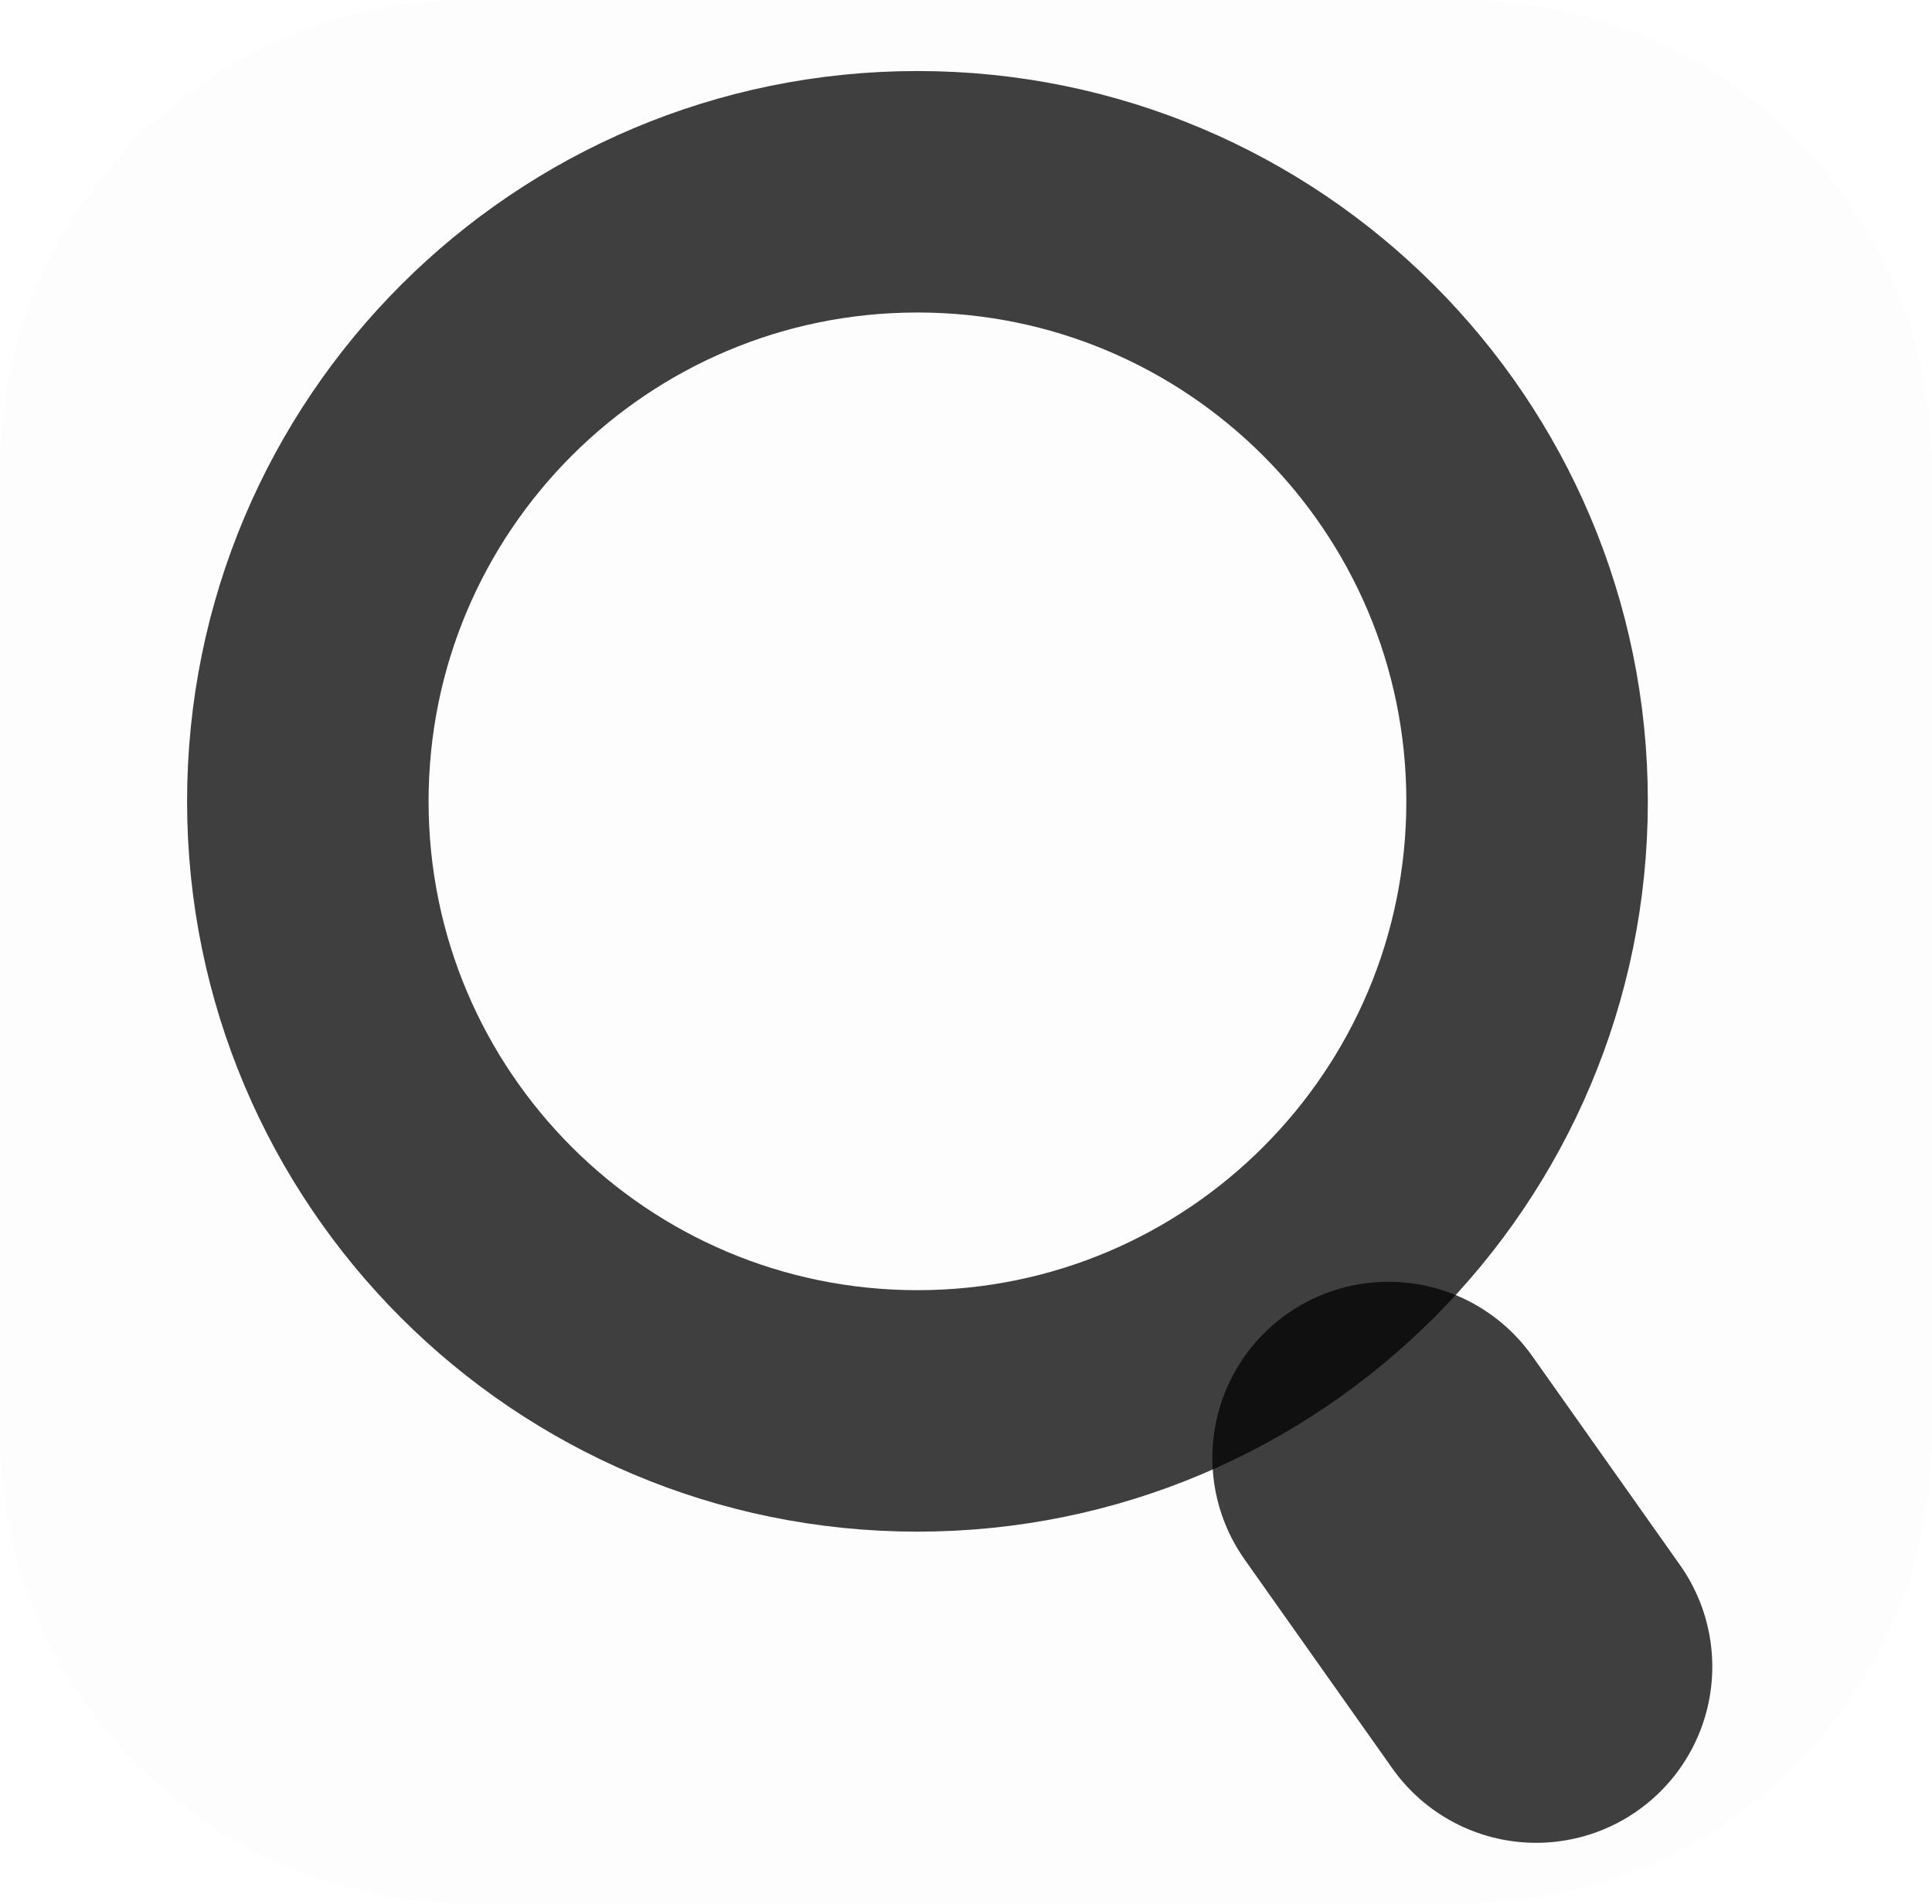
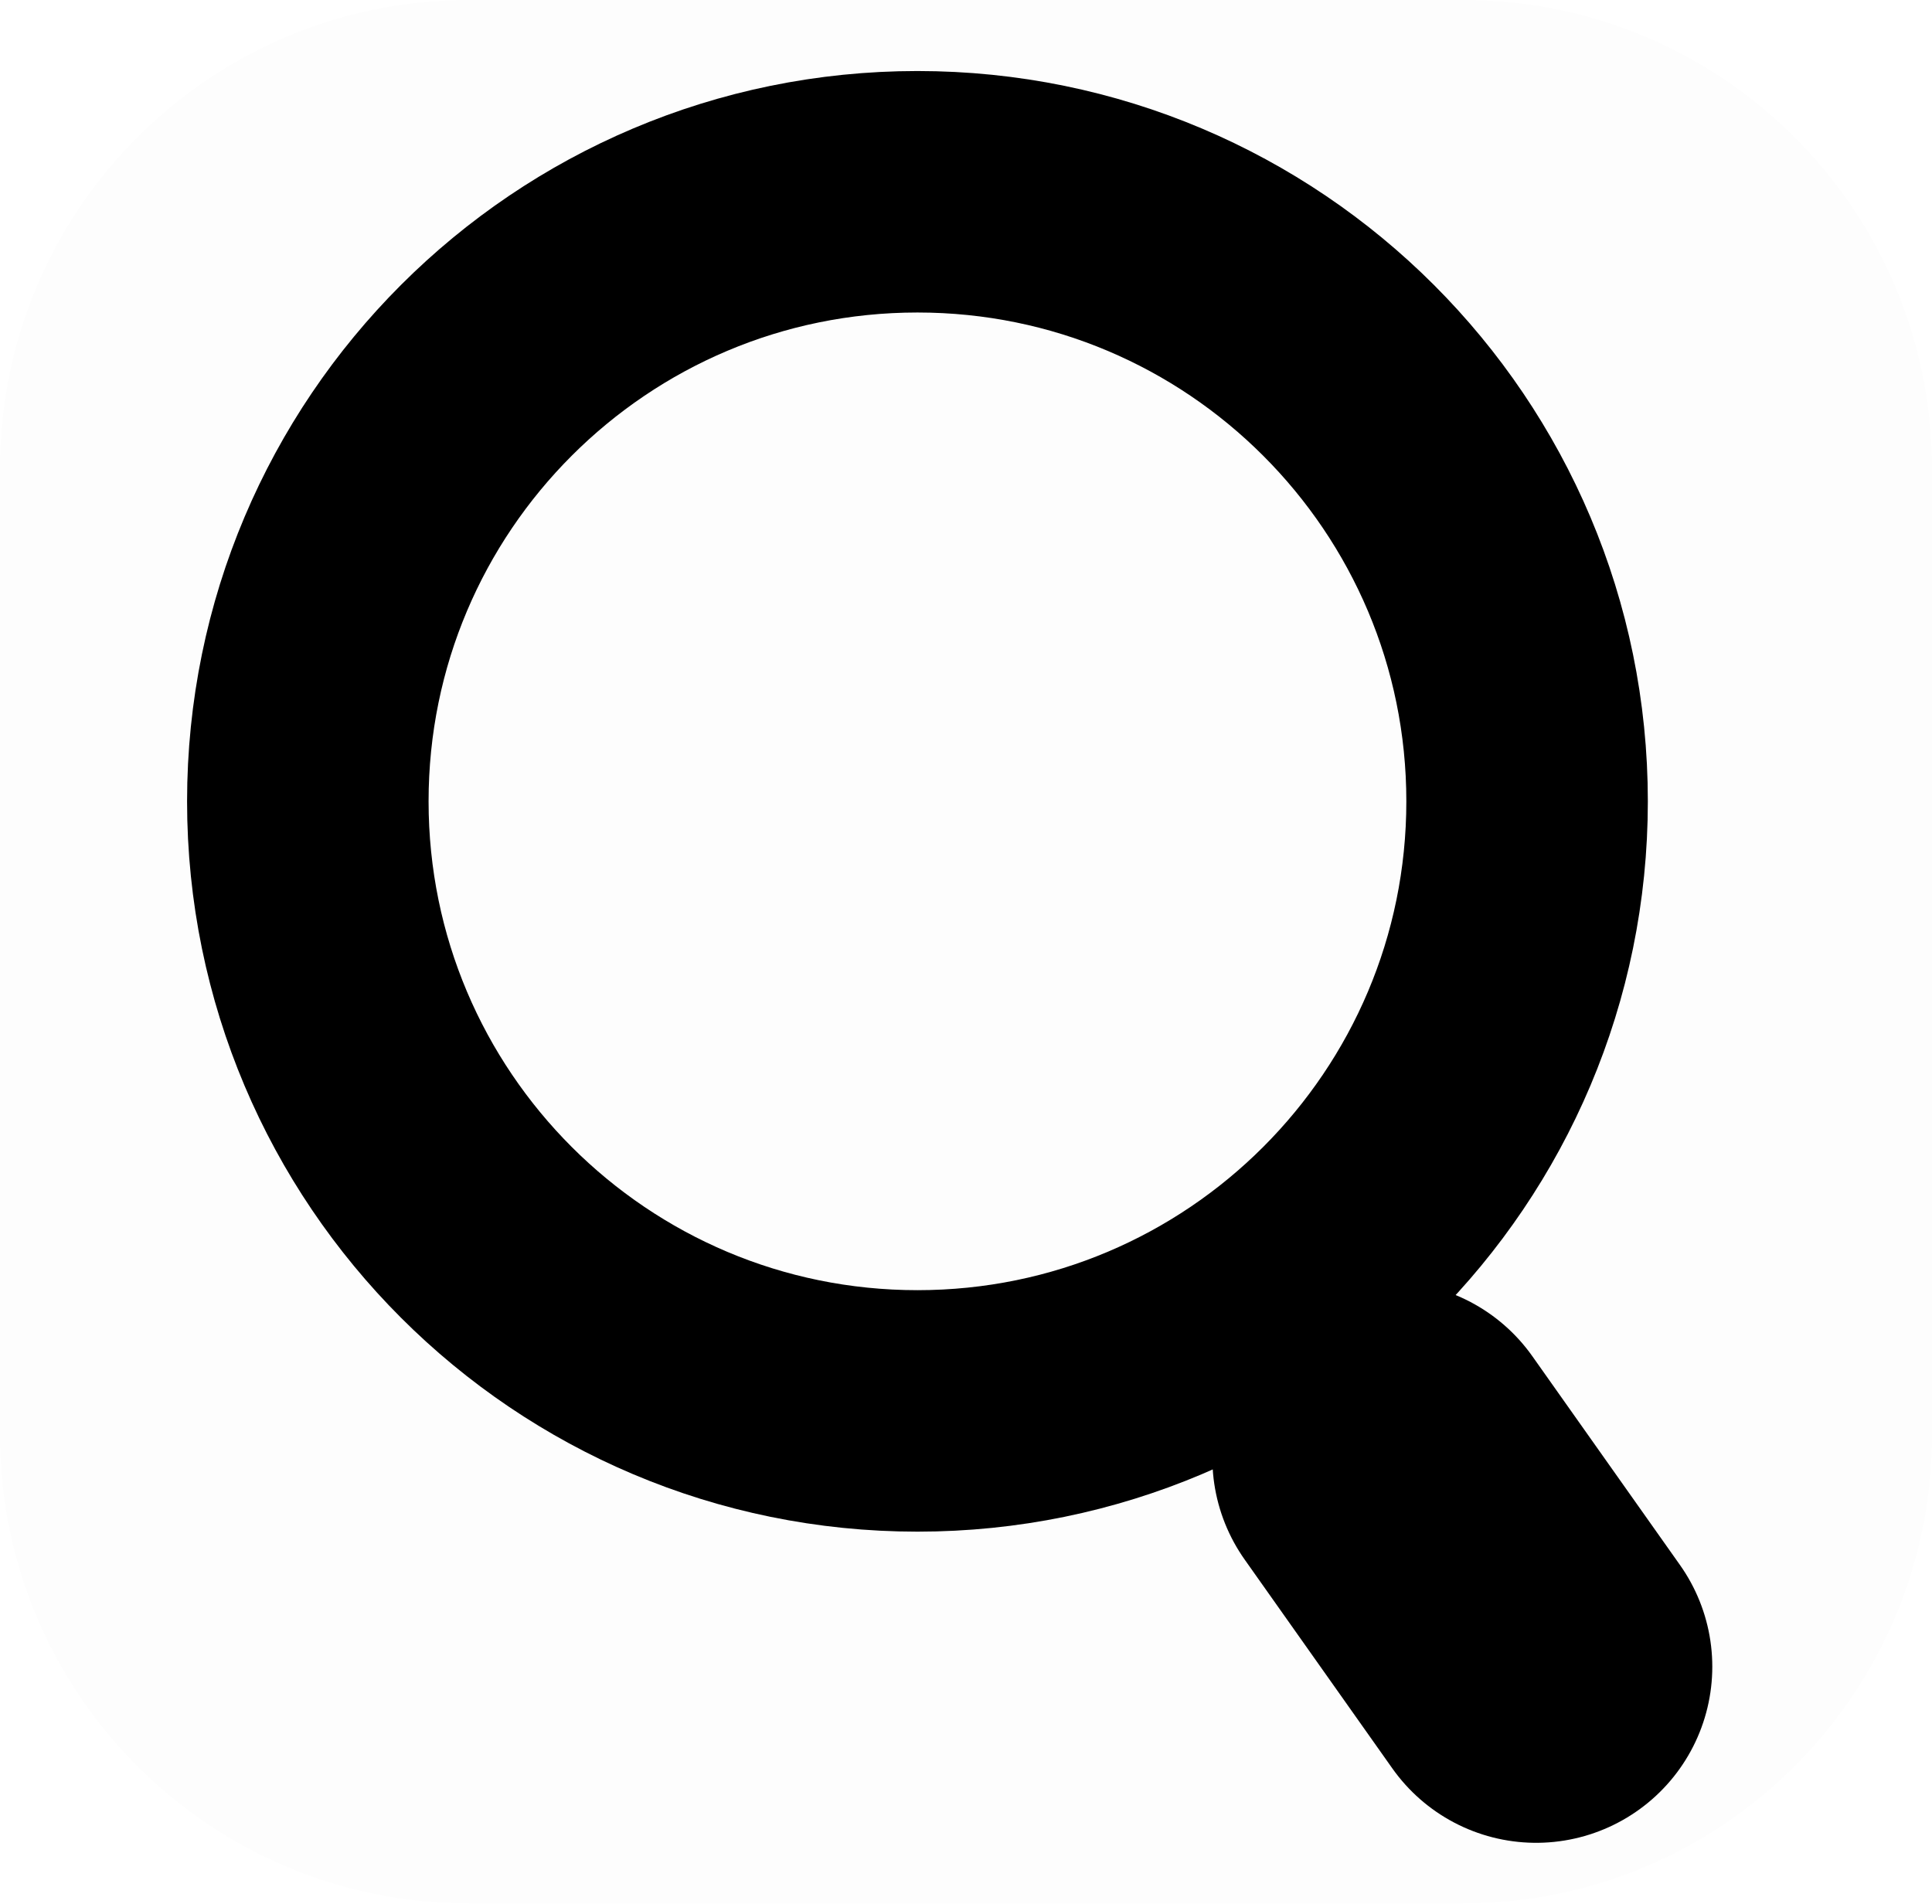
<svg xmlns="http://www.w3.org/2000/svg" width="68" height="67" viewBox="0 0 68 67" fill="none">
  <rect width="68" height="67" rx="16.5" fill="#000" fill-opacity="0.01" />
-   <path d="M54.067 58.667L48.871 51.318" stroke="#000" stroke-opacity="0.75" stroke-width="12.4" stroke-linecap="round" stroke-linejoin="round" />
-   <circle cx="32.291" cy="28.207" r="21.457" transform="rotate(-90 32.2913 28.2068)" stroke="#000" stroke-opacity="0.75" stroke-width="8.5" />
+   <path d="M54.067 58.667L48.871 51.318" stroke="#000" stroke-opacity="1" stroke-width="12.4" stroke-linecap="round" stroke-linejoin="round" />
+   <circle cx="32.291" cy="28.207" r="21.457" transform="rotate(-90 32.2913 28.2068)" stroke="#000" stroke-opacity="1" stroke-width="8.5" />
</svg>
